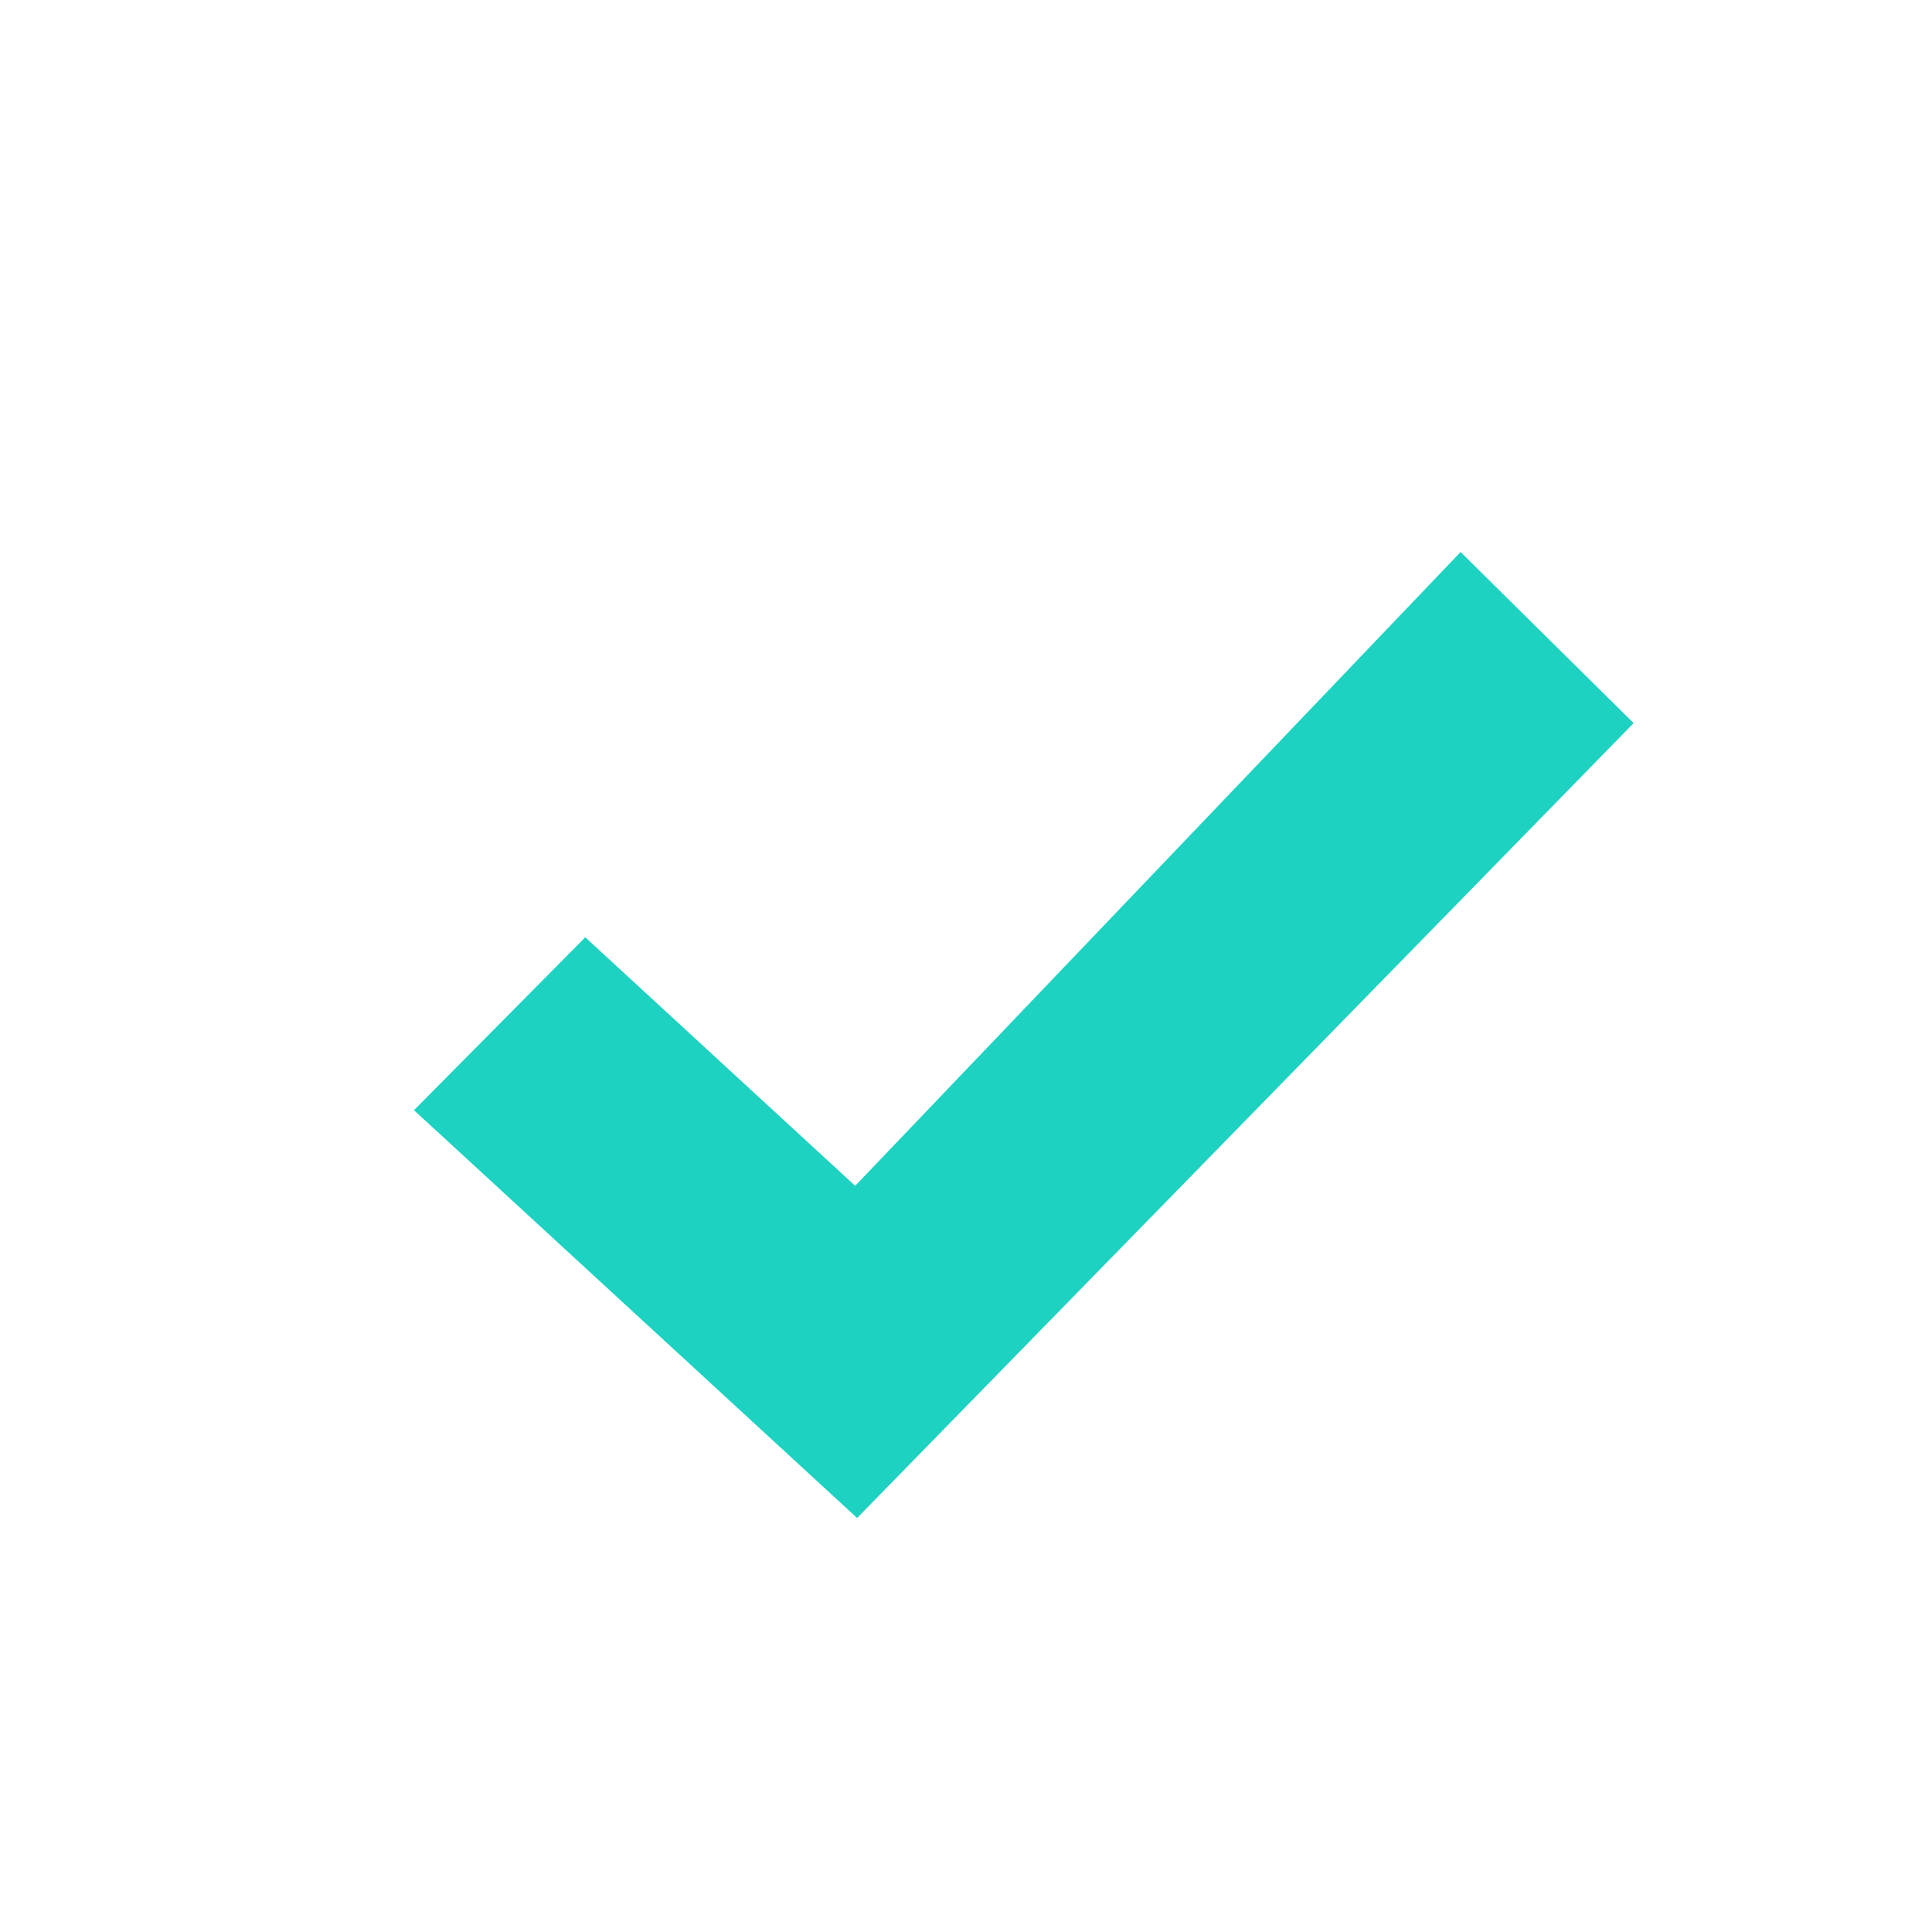
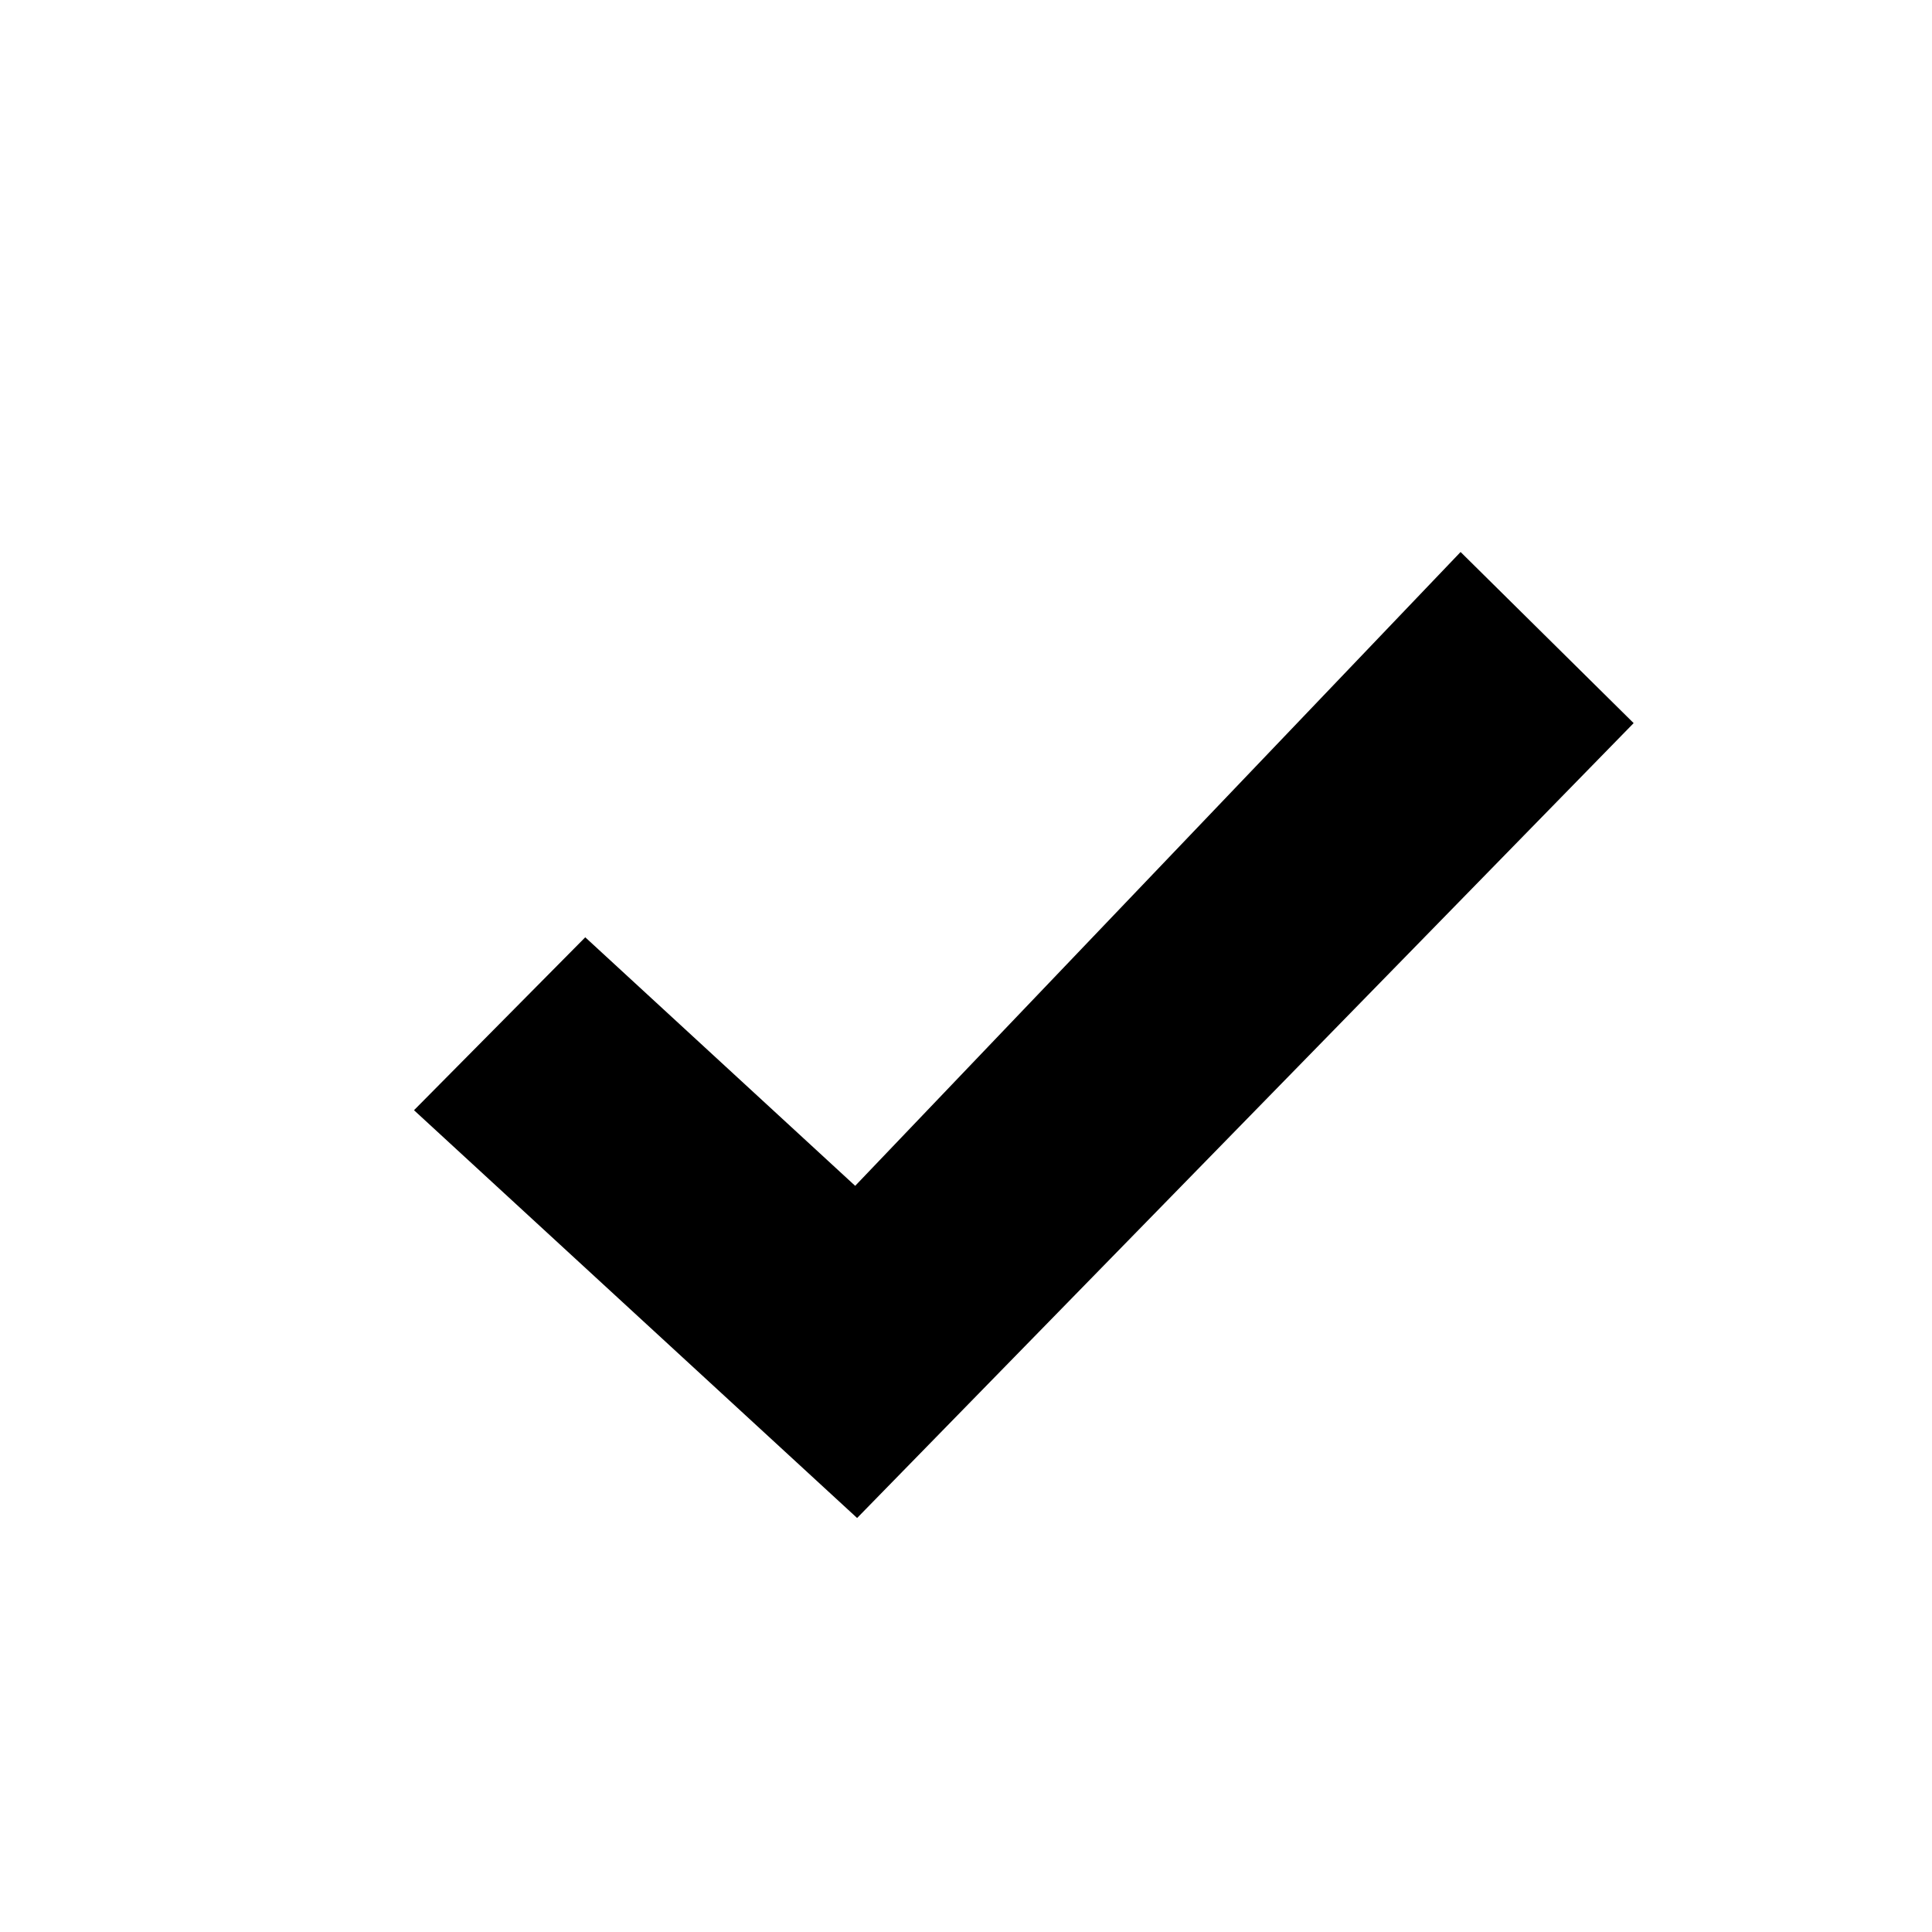
<svg xmlns="http://www.w3.org/2000/svg" width="14" height="14" viewBox="0 0 14 14" fill="none">
-   <path d="M10.584 4L11.838 5.24L6.211 11L3 8.045L4.241 6.792L6.197 8.593L10.584 4Z" fill="#1DD2C1" />
+   <path d="M10.584 4L11.838 5.24L6.211 11L3 8.045L4.241 6.792L6.197 8.593L10.584 4Z" fill="currentColor" />
</svg>
